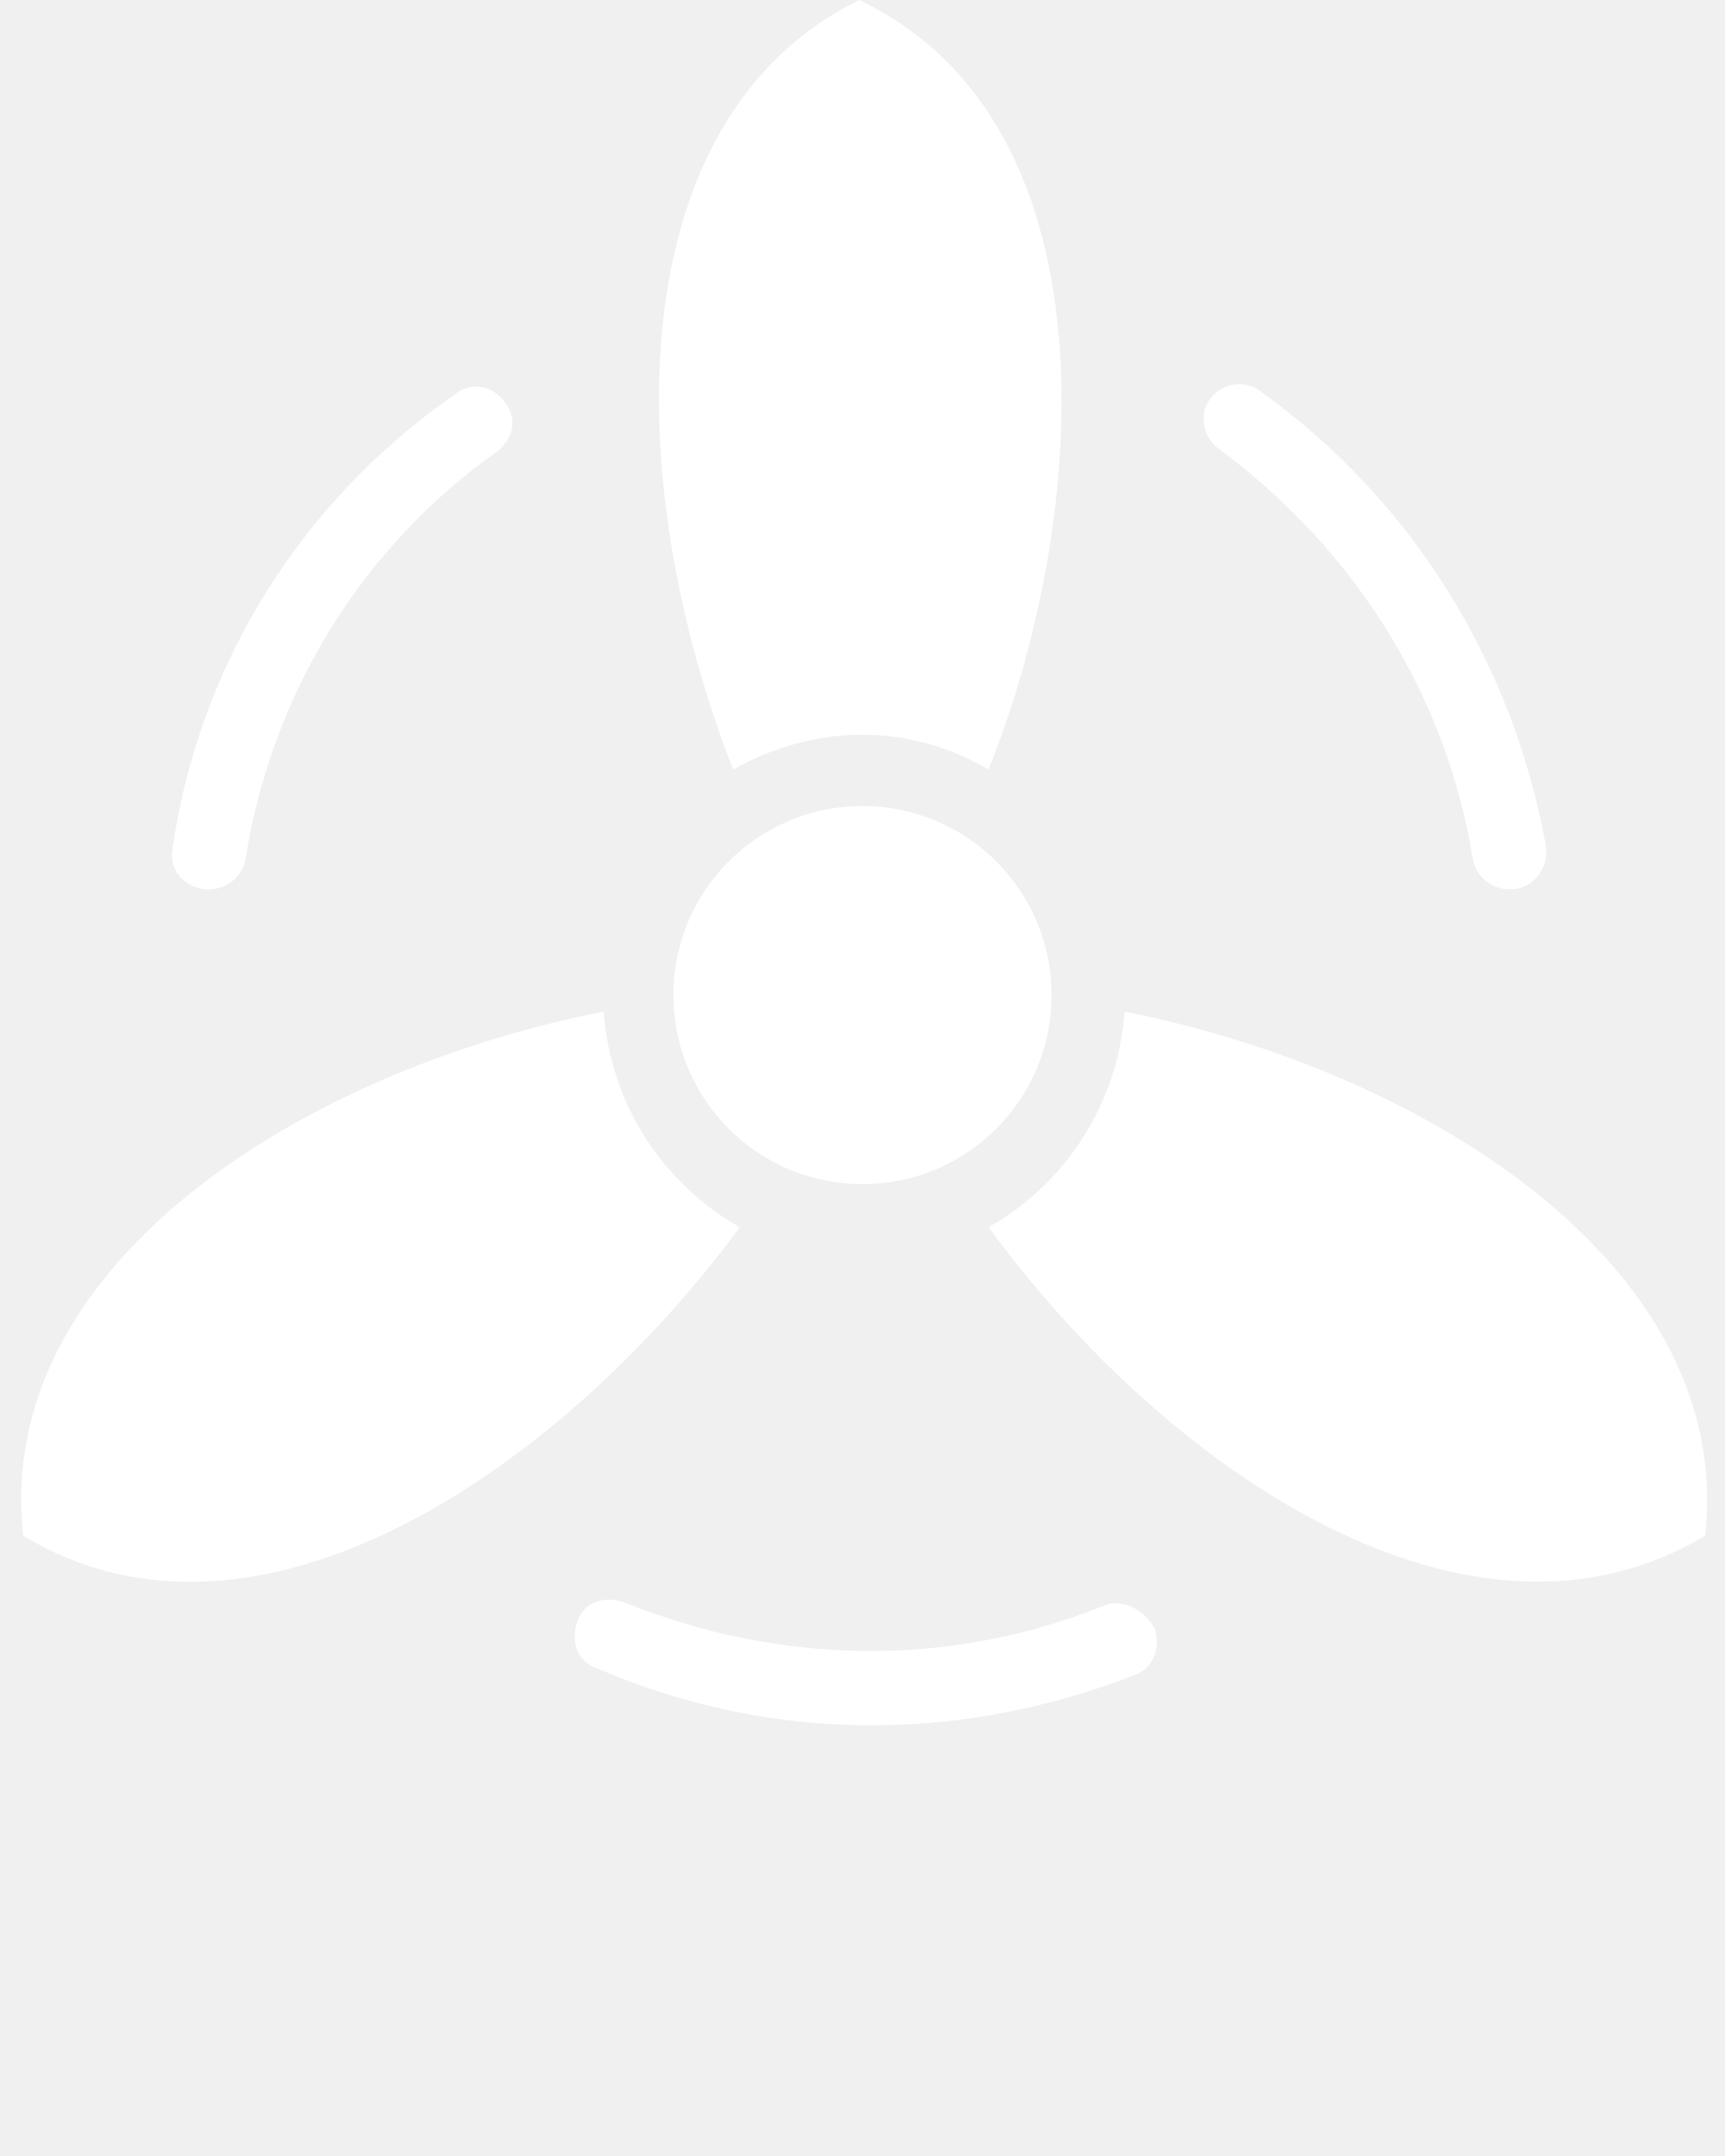
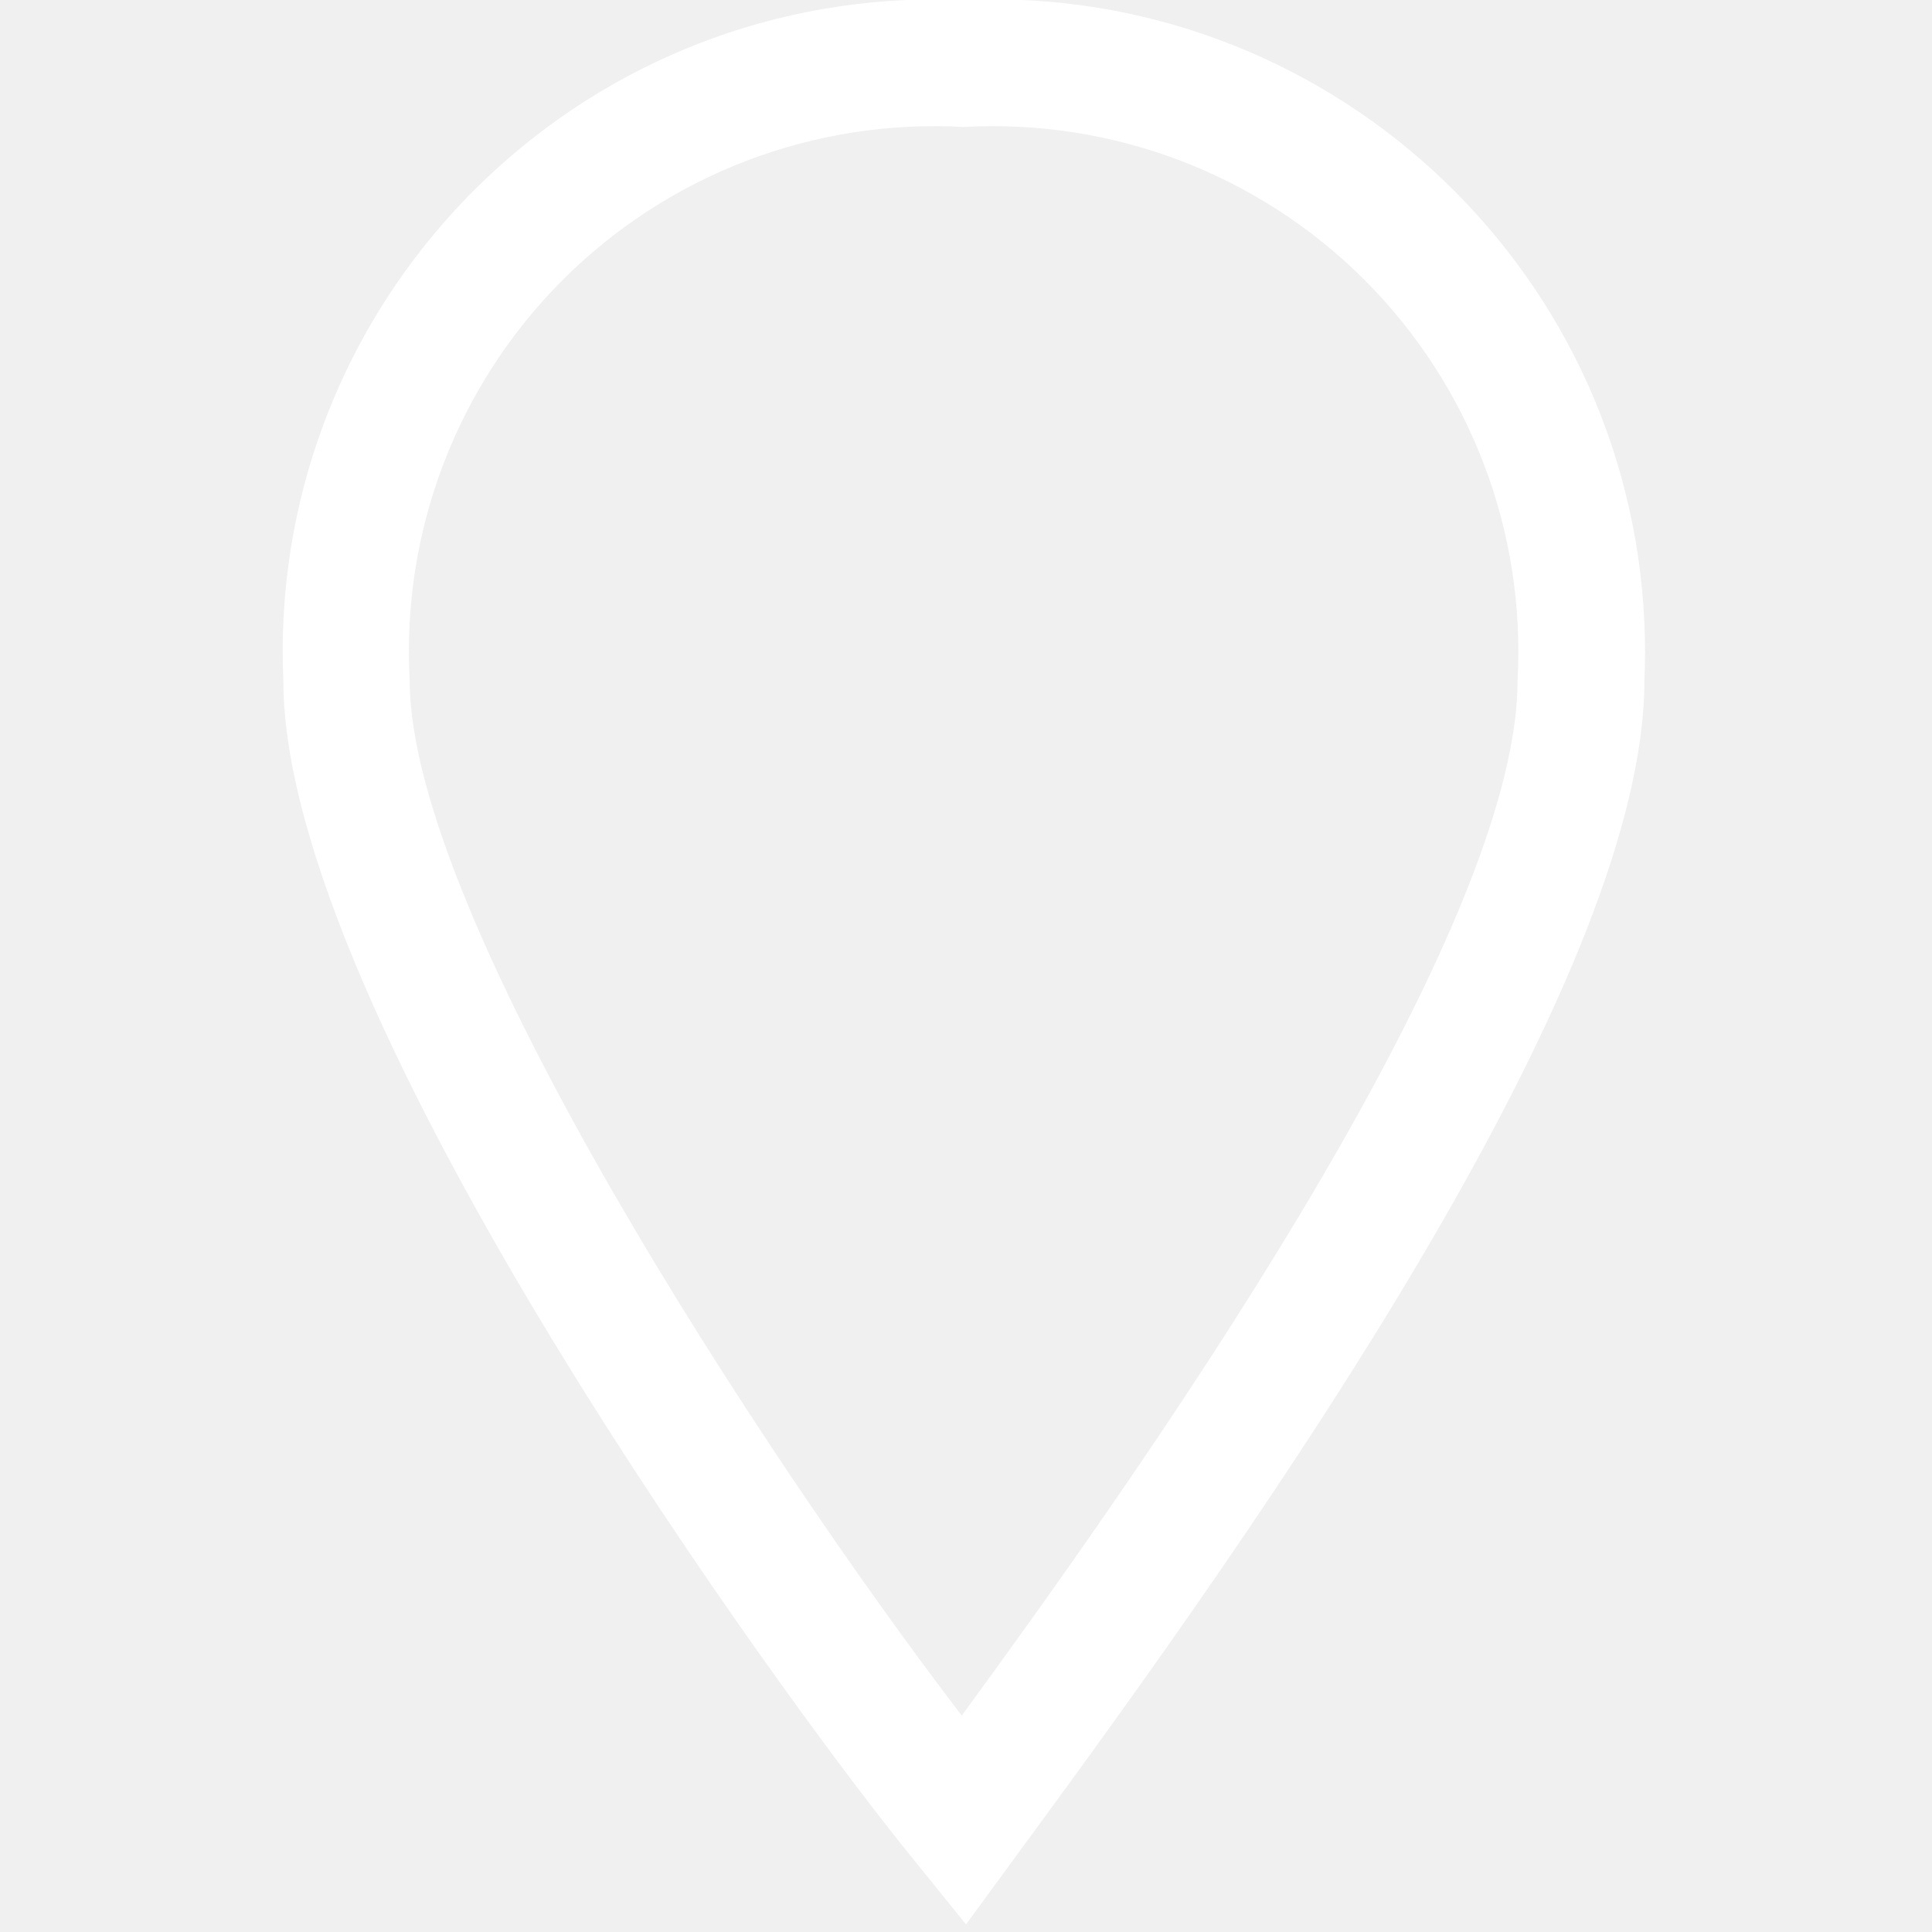
- <svg xmlns="http://www.w3.org/2000/svg" version="1.1" x="0px" y="0px" viewBox="0 0 52 65" style="enable-background:new 0 0 52 52;" xml:space="preserve">
-   <g fill="#ffffff">
-     <circle cx="26" cy="30" r="5.7" />
-     <path d="M6.1,26.8c0.6,0.1,1.2-0.3,1.3-0.9c0.8-5,3.5-9.4,7.6-12.3c0.5-0.4,0.6-1,0.2-1.5c-0.4-0.5-1-0.6-1.5-0.2 C9.1,15.1,6,20,5.2,25.6C5.1,26.2,5.5,26.7,6.1,26.8z" />
-     <path d="M44.4,25.9c0.1,0.6,0.7,1,1.3,0.9c0.6-0.1,1-0.7,0.9-1.3C45.6,20,42.6,15.1,38,11.8c-0.5-0.4-1.2-0.2-1.5,0.2 c-0.4,0.5-0.2,1.2,0.2,1.5C40.9,16.6,43.6,21,44.4,25.9z" />
-     <path d="M33.3,48.4c-4.7,1.9-9.8,1.8-14.5-0.1c-0.6-0.2-1.2,0-1.4,0.6c-0.2,0.6,0,1.2,0.6,1.4c5.1,2.2,10.8,2.3,16.2,0.2 c0.6-0.2,0.8-0.9,0.6-1.4C34.5,48.5,33.8,48.2,33.3,48.4z" />
-     <path d="M22.3,37c-2.3-1.3-3.9-3.7-4.1-6.5C9,32.3-0.2,38.2,0.7,46.3C7.8,50.6,17,44.2,22.3,37z" />
-     <path d="M33.9,30.5c-0.2,2.8-1.8,5.2-4.1,6.5c5.5,7.5,14.6,13.5,21.6,9.3C52.3,38.2,43,32.3,33.9,30.5z" />
-     <path d="M29.8,23.2c1.4-3.5,2.2-7.5,2.2-11.1c0-5.3-1.7-10-6.1-12.1c-7.3,3.6-7.2,14.5-3.8,23.2C24.6,21.8,27.4,21.8,29.8,23.2z" />
+ <svg xmlns="http://www.w3.org/2000/svg" fill="#ffffff" width="256px" height="256px" viewBox="0 0 15 15" id="marker-stroked" style="--darkreader-inline-fill: #181a1b; --darkreader-inline-stroke: #e8e6e3;" data-darkreader-inline-fill="" stroke="#ffffff" data-darkreader-inline-stroke="" stroke-width="0">
+   <g id="SVGRepo_bgCarrier" stroke-width="0" />
+   <g id="SVGRepo_tracerCarrier" stroke-linecap="round" stroke-linejoin="round" />
+   <g id="SVGRepo_iconCarrier">
+     <path id="Layer_7" d="M7.5,14.941l-.4-.495c-.973-1.189-4.9-6.556-4.9-9.16A5.066,5.066,0,0,1,7.036,0q.222-.01.445,0a5.066,5.066,0,0,1,5.286,4.836q.01.225,0,.45c0,2.213-2.669,6.111-4.678,8.851ZM7.481.986a4.077,4.077,0,0,0-4.3,4.3c0,1.832,2.759,6.038,4.286,8.034,1.25-1.71,4.315-5.989,4.315-8.034a4.077,4.077,0,0,0-4.3-4.3Z" />
  </g>
</svg>
